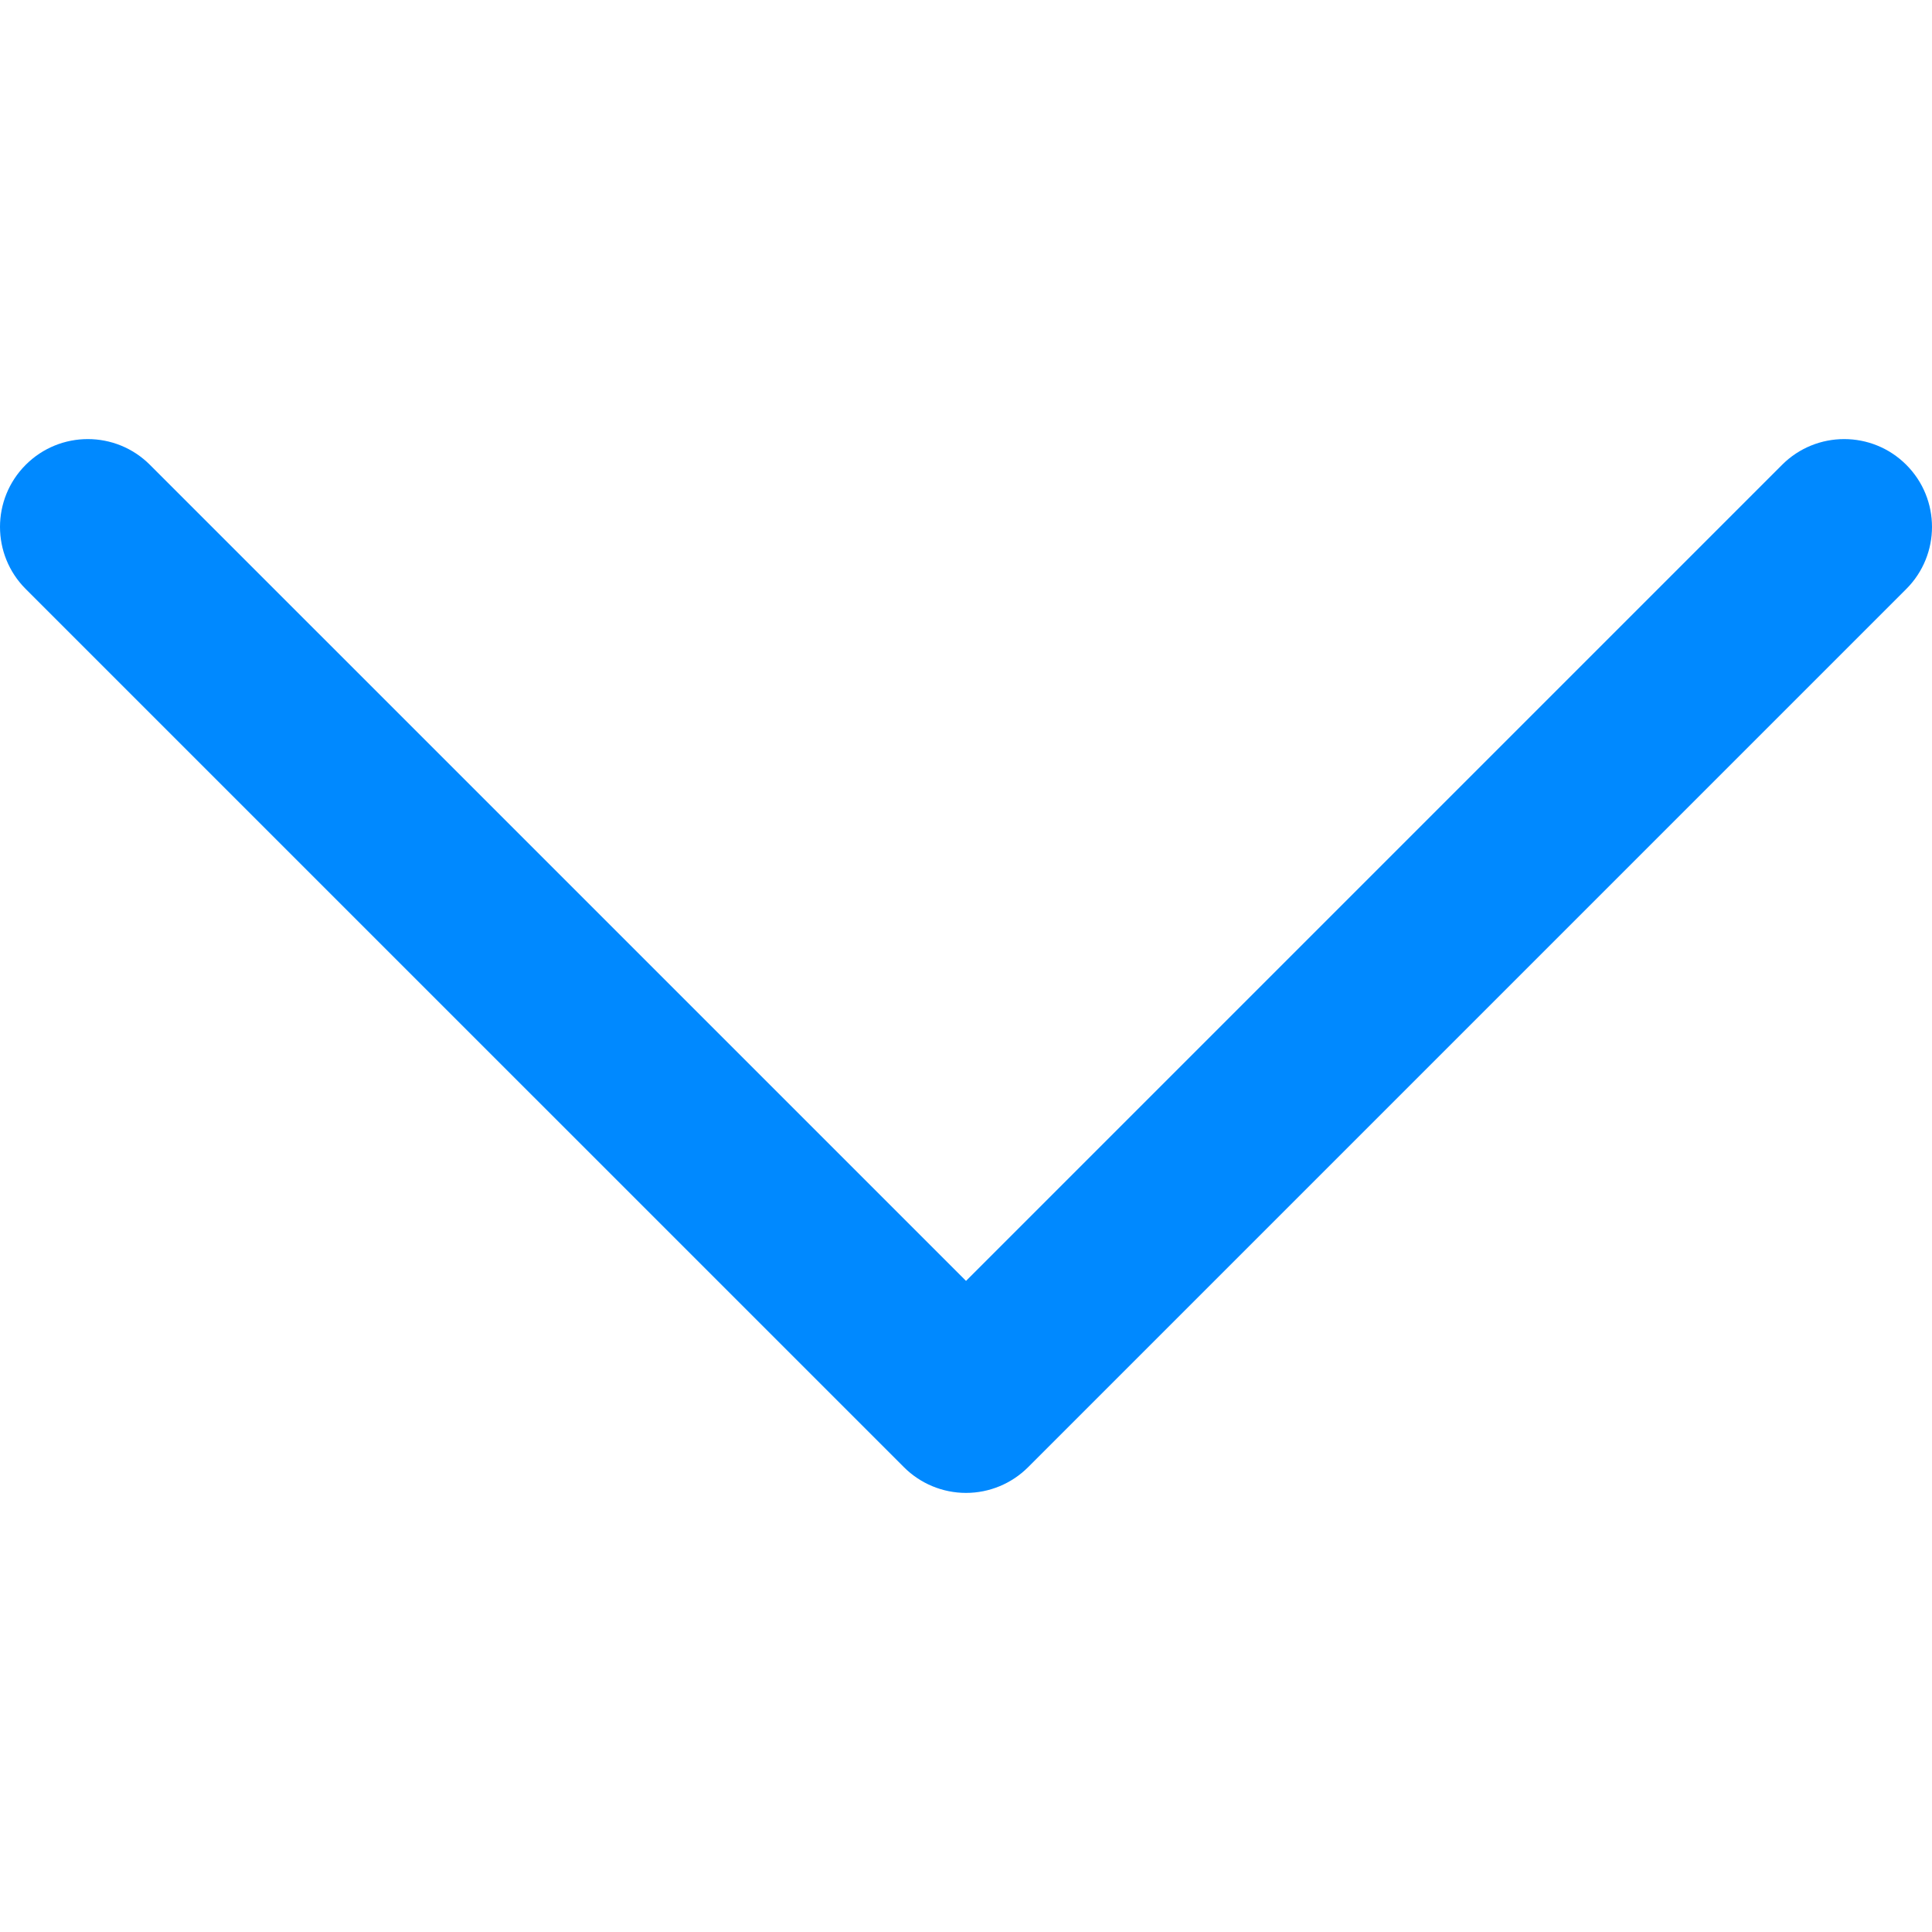
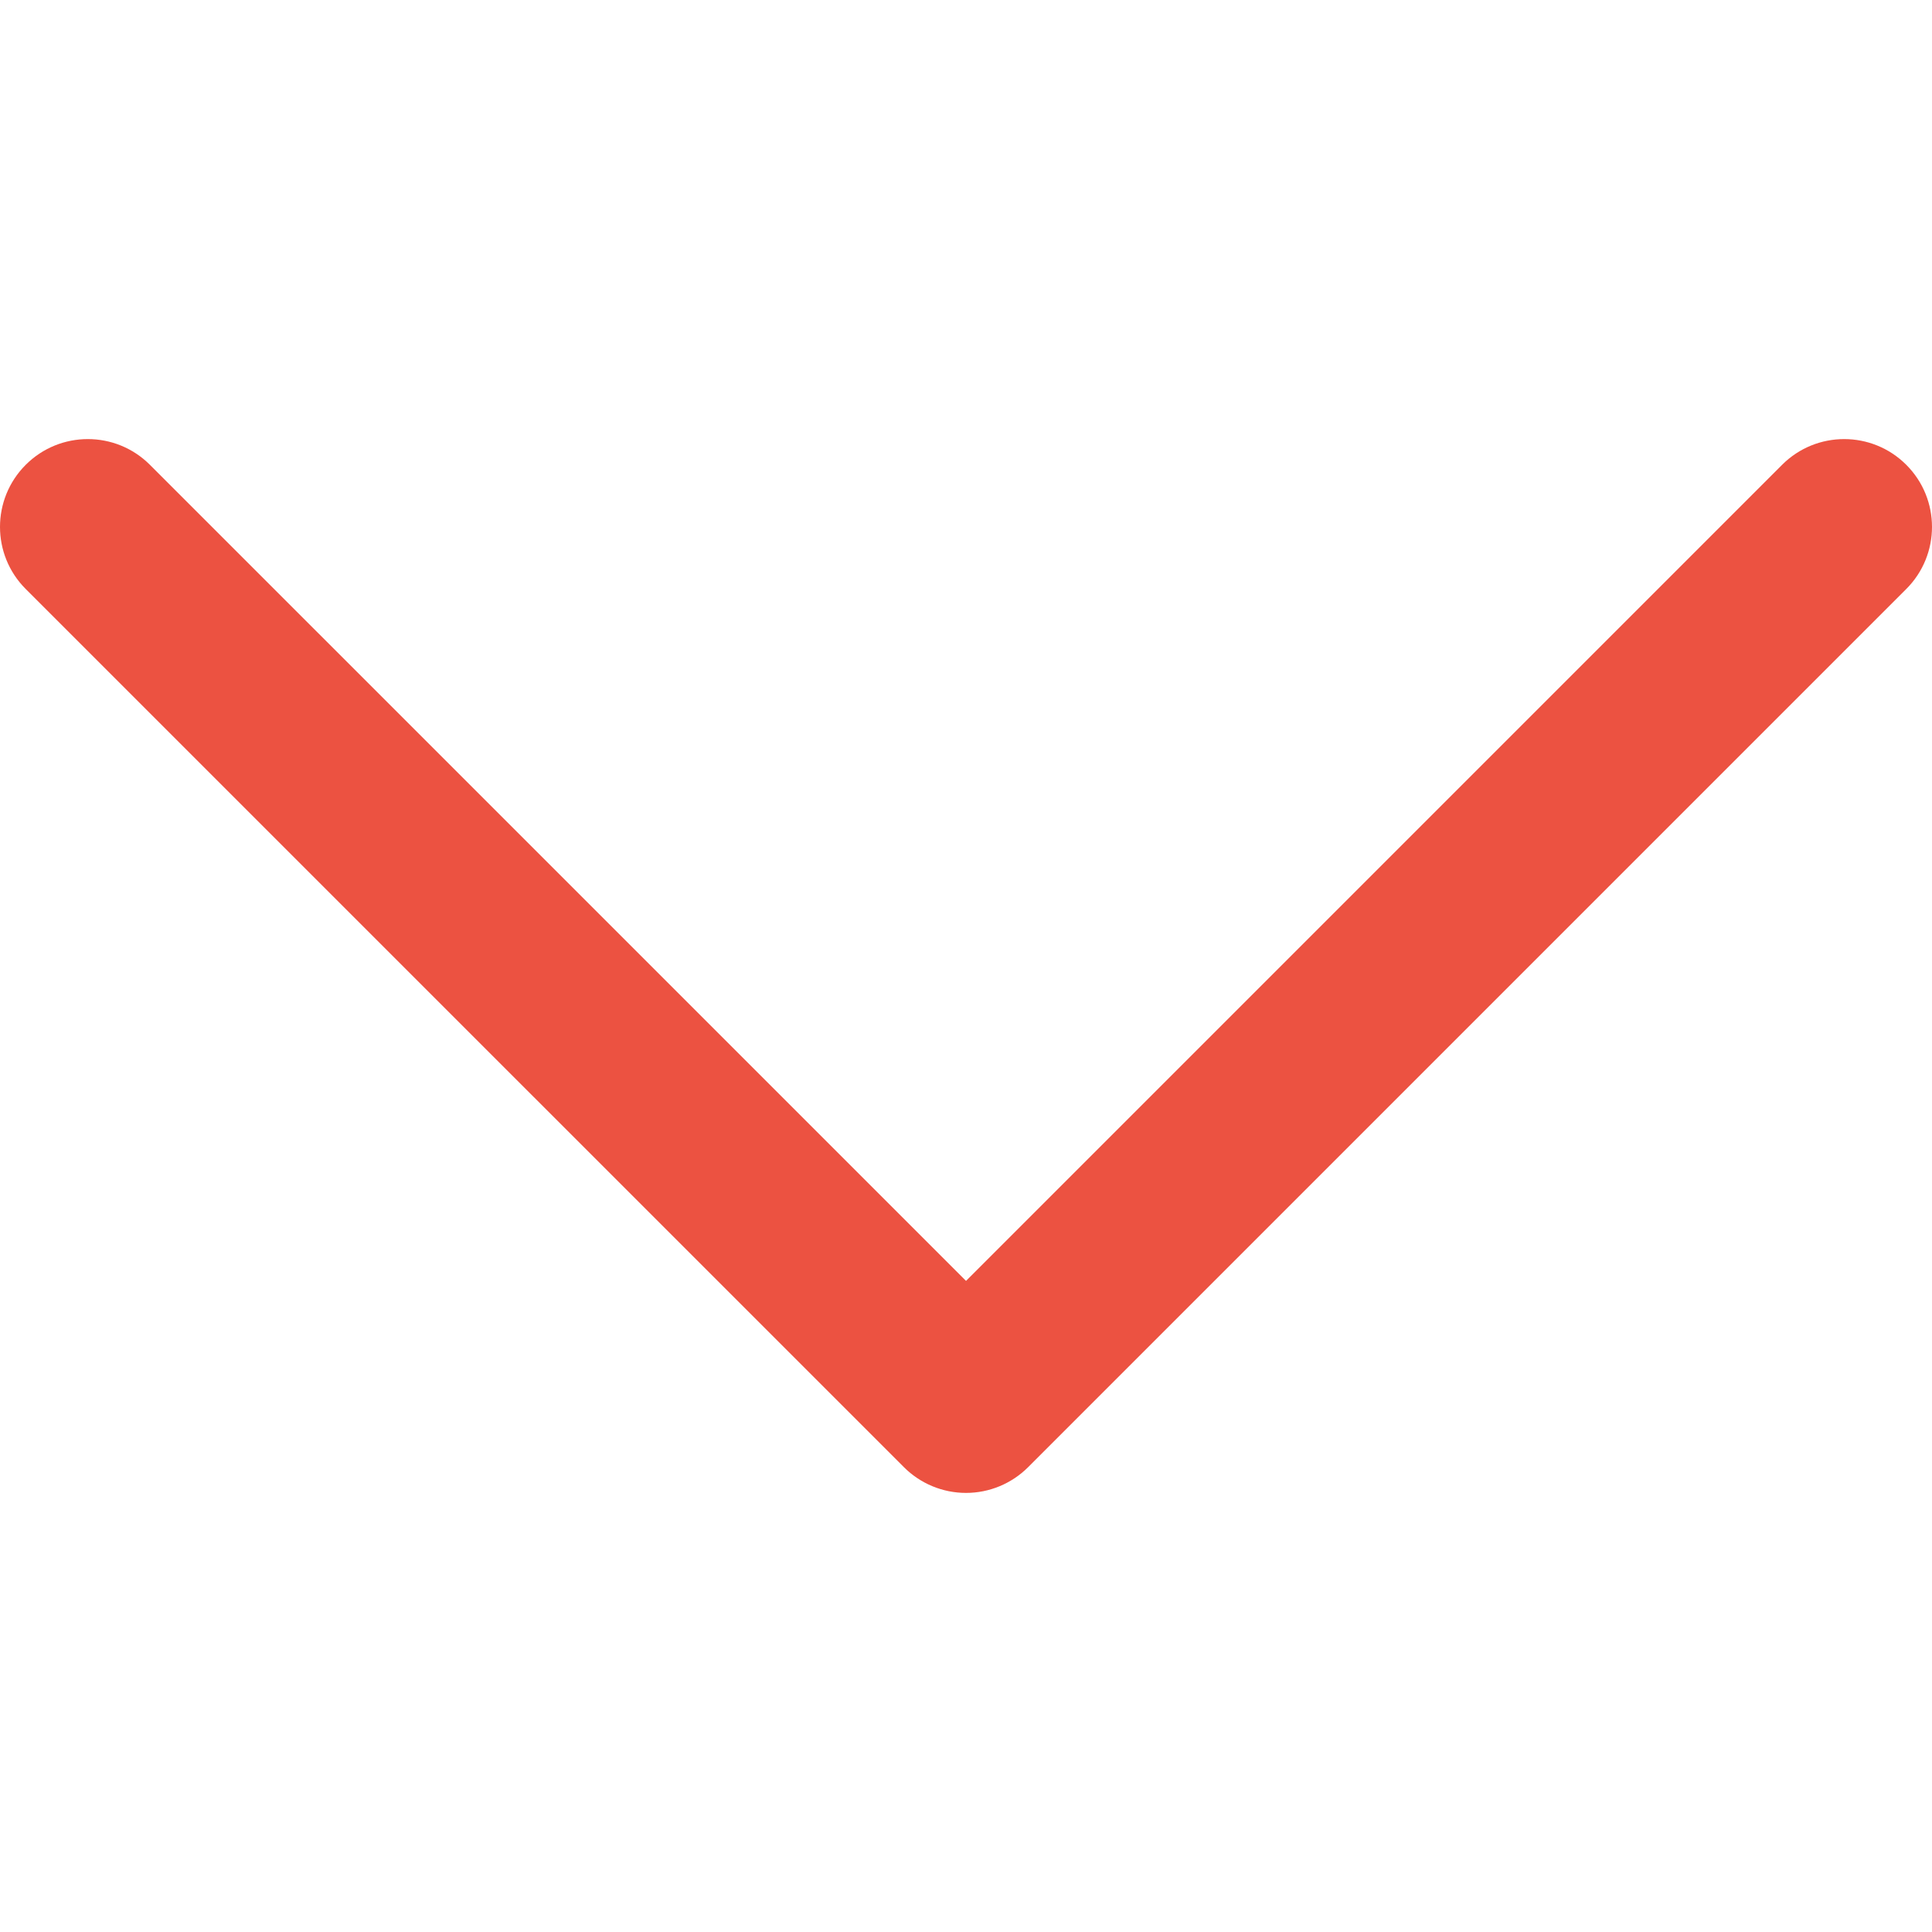
<svg xmlns="http://www.w3.org/2000/svg" version="1.1" id="Layer_1" x="0px" y="0px" viewBox="0 0 512 512" style="enable-background:new 0 0 512 512;" xml:space="preserve">
-   <path style="fill:#0089FF;" d="M505.183,123.179c-9.087-9.087-23.824-9.089-32.912,0.002l-216.266,216.27L39.729,123.179  c-9.087-9.087-23.824-9.089-32.912,0.002c-9.089,9.089-9.089,23.824,0,32.912L239.55,388.82c4.364,4.364,10.283,6.816,16.455,6.816  c6.172,0,12.092-2.453,16.455-6.817l232.721-232.727C514.272,147.004,514.272,132.268,505.183,123.179z" />
+   <path style="fill:#ec5241;" d="M505.183,123.179c-9.087-9.087-23.824-9.089-32.912,0.002l-216.266,216.27L39.729,123.179  c-9.087-9.087-23.824-9.089-32.912,0.002c-9.089,9.089-9.089,23.824,0,32.912L239.55,388.82c4.364,4.364,10.283,6.816,16.455,6.816  c6.172,0,12.092-2.453,16.455-6.817l232.721-232.727C514.272,147.004,514.272,132.268,505.183,123.179z" />
  <g>
</g>
  <g>
</g>
  <g>
</g>
  <g>
</g>
  <g>
</g>
  <g>
</g>
  <g>
</g>
  <g>
</g>
  <g>
</g>
  <g>
</g>
  <g>
</g>
  <g>
</g>
  <g>
</g>
  <g>
</g>
  <g>
</g>
</svg>
